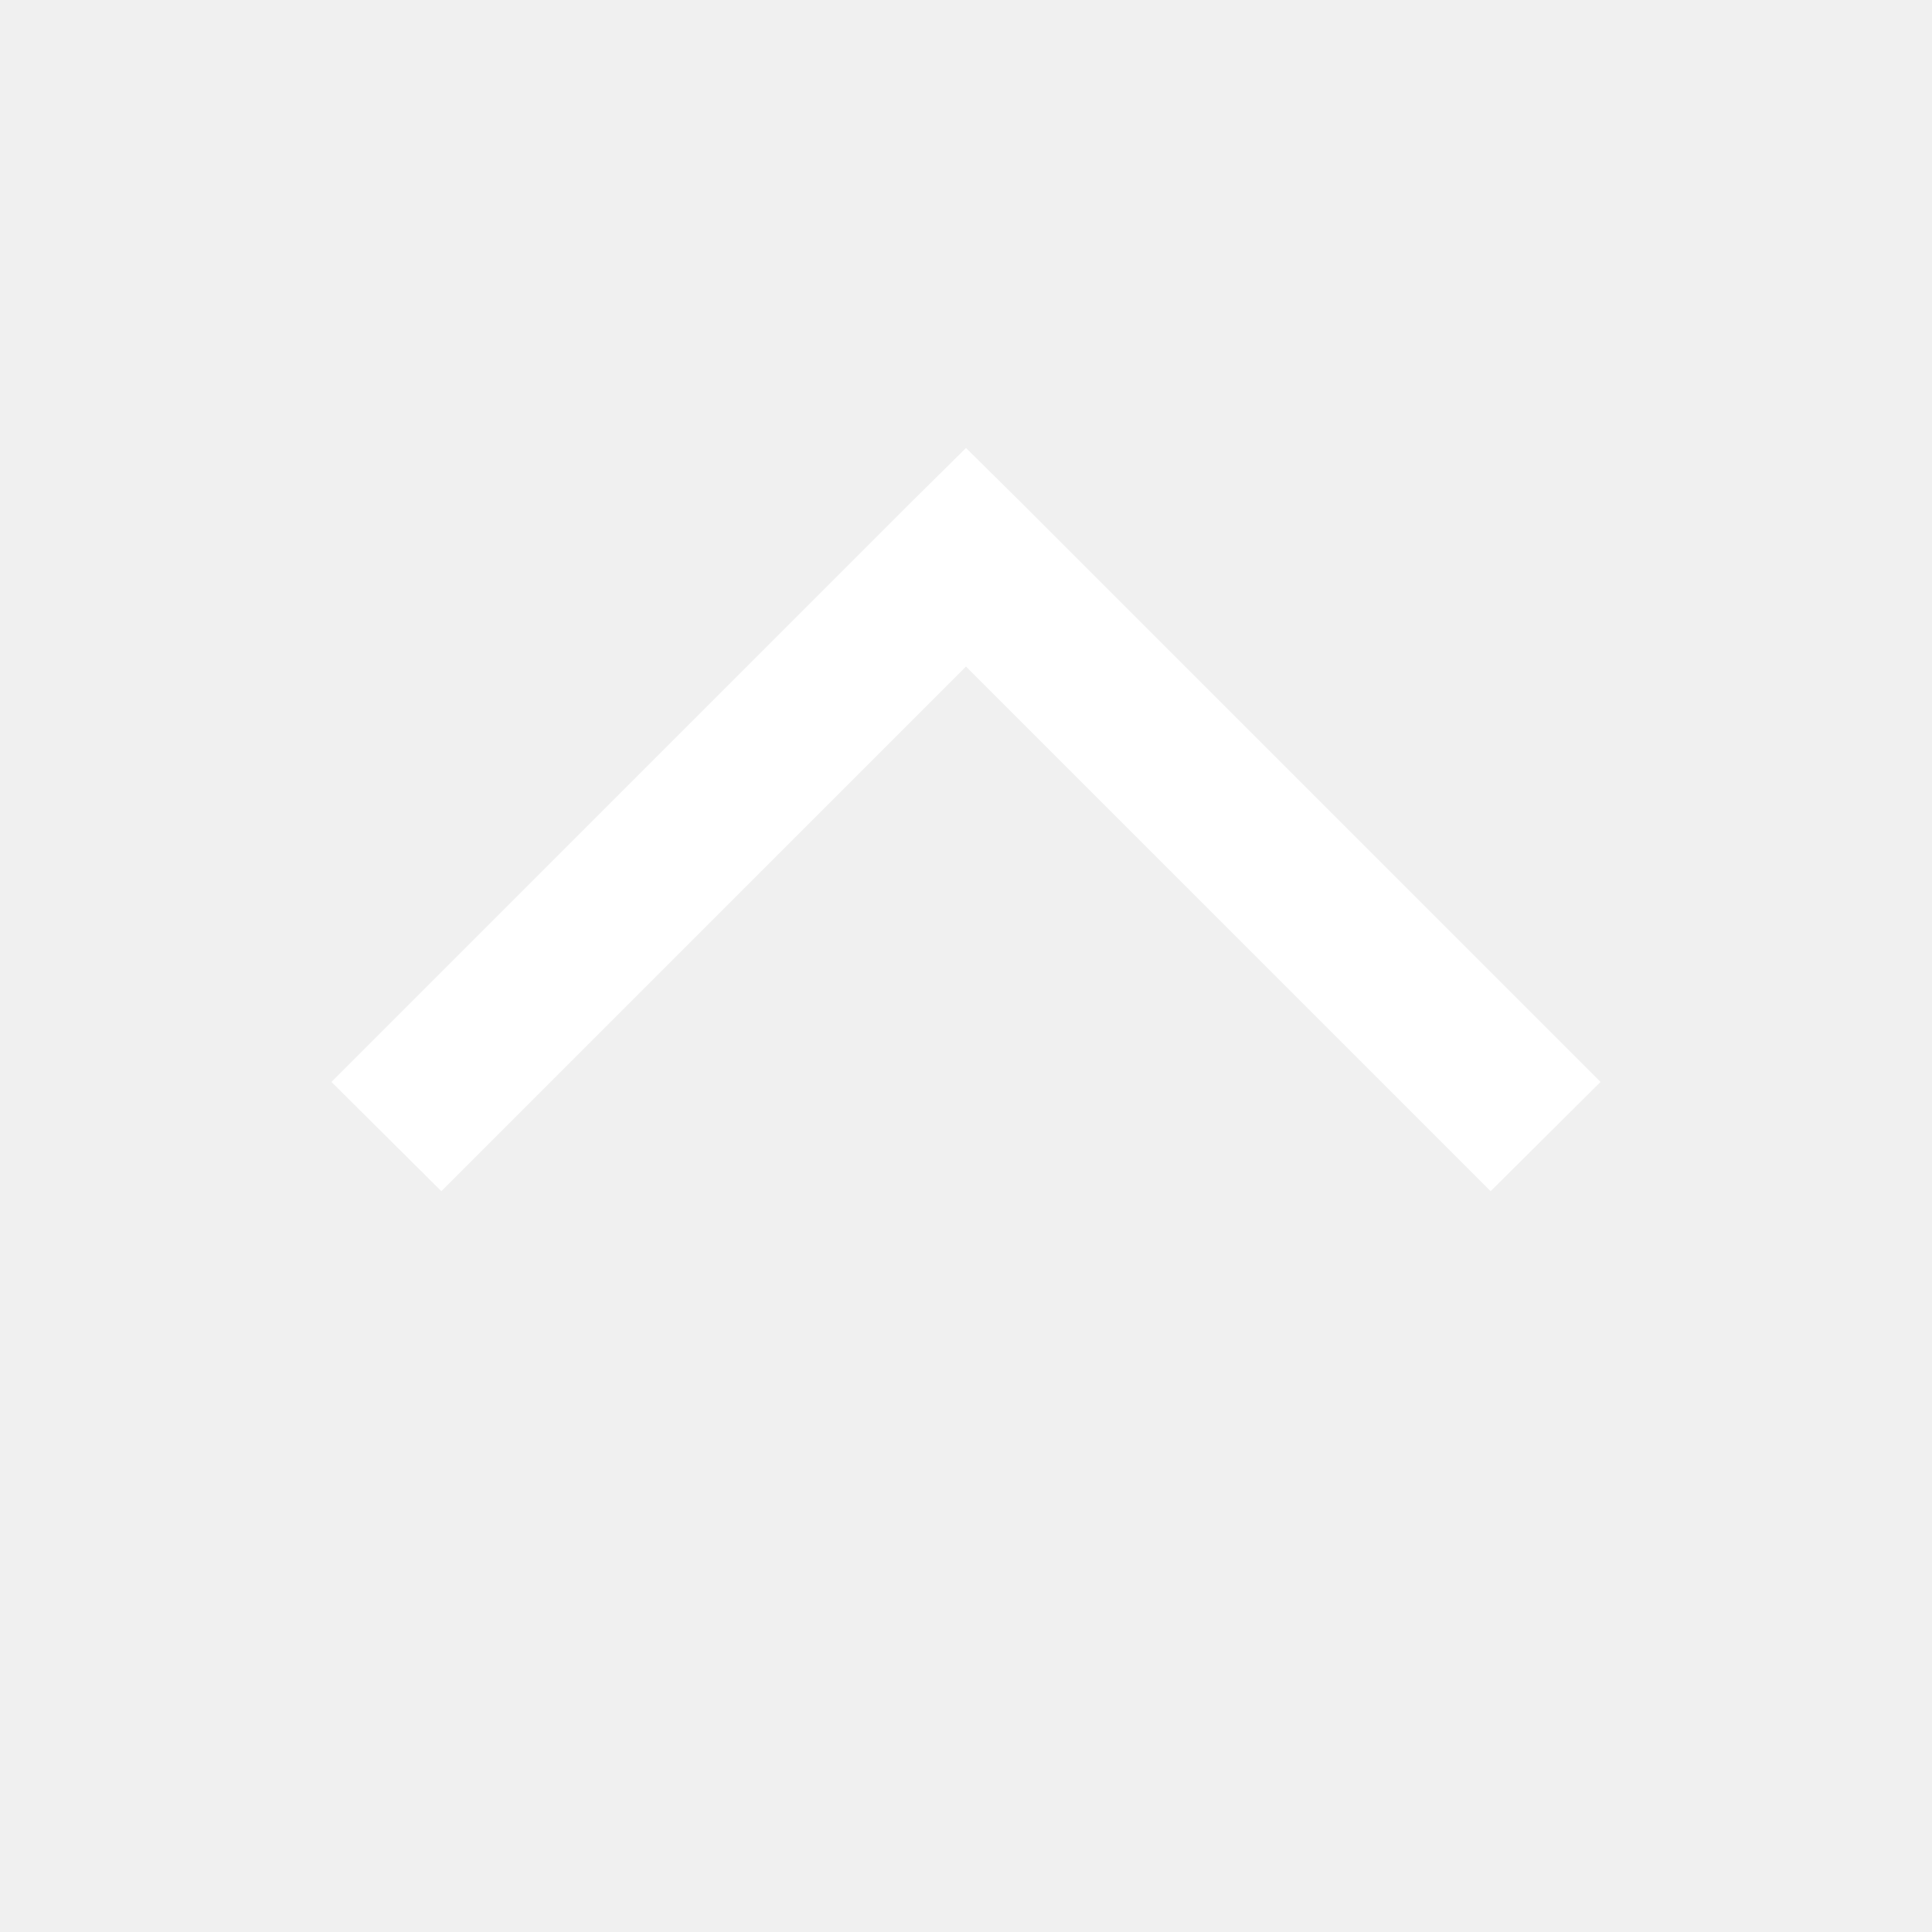
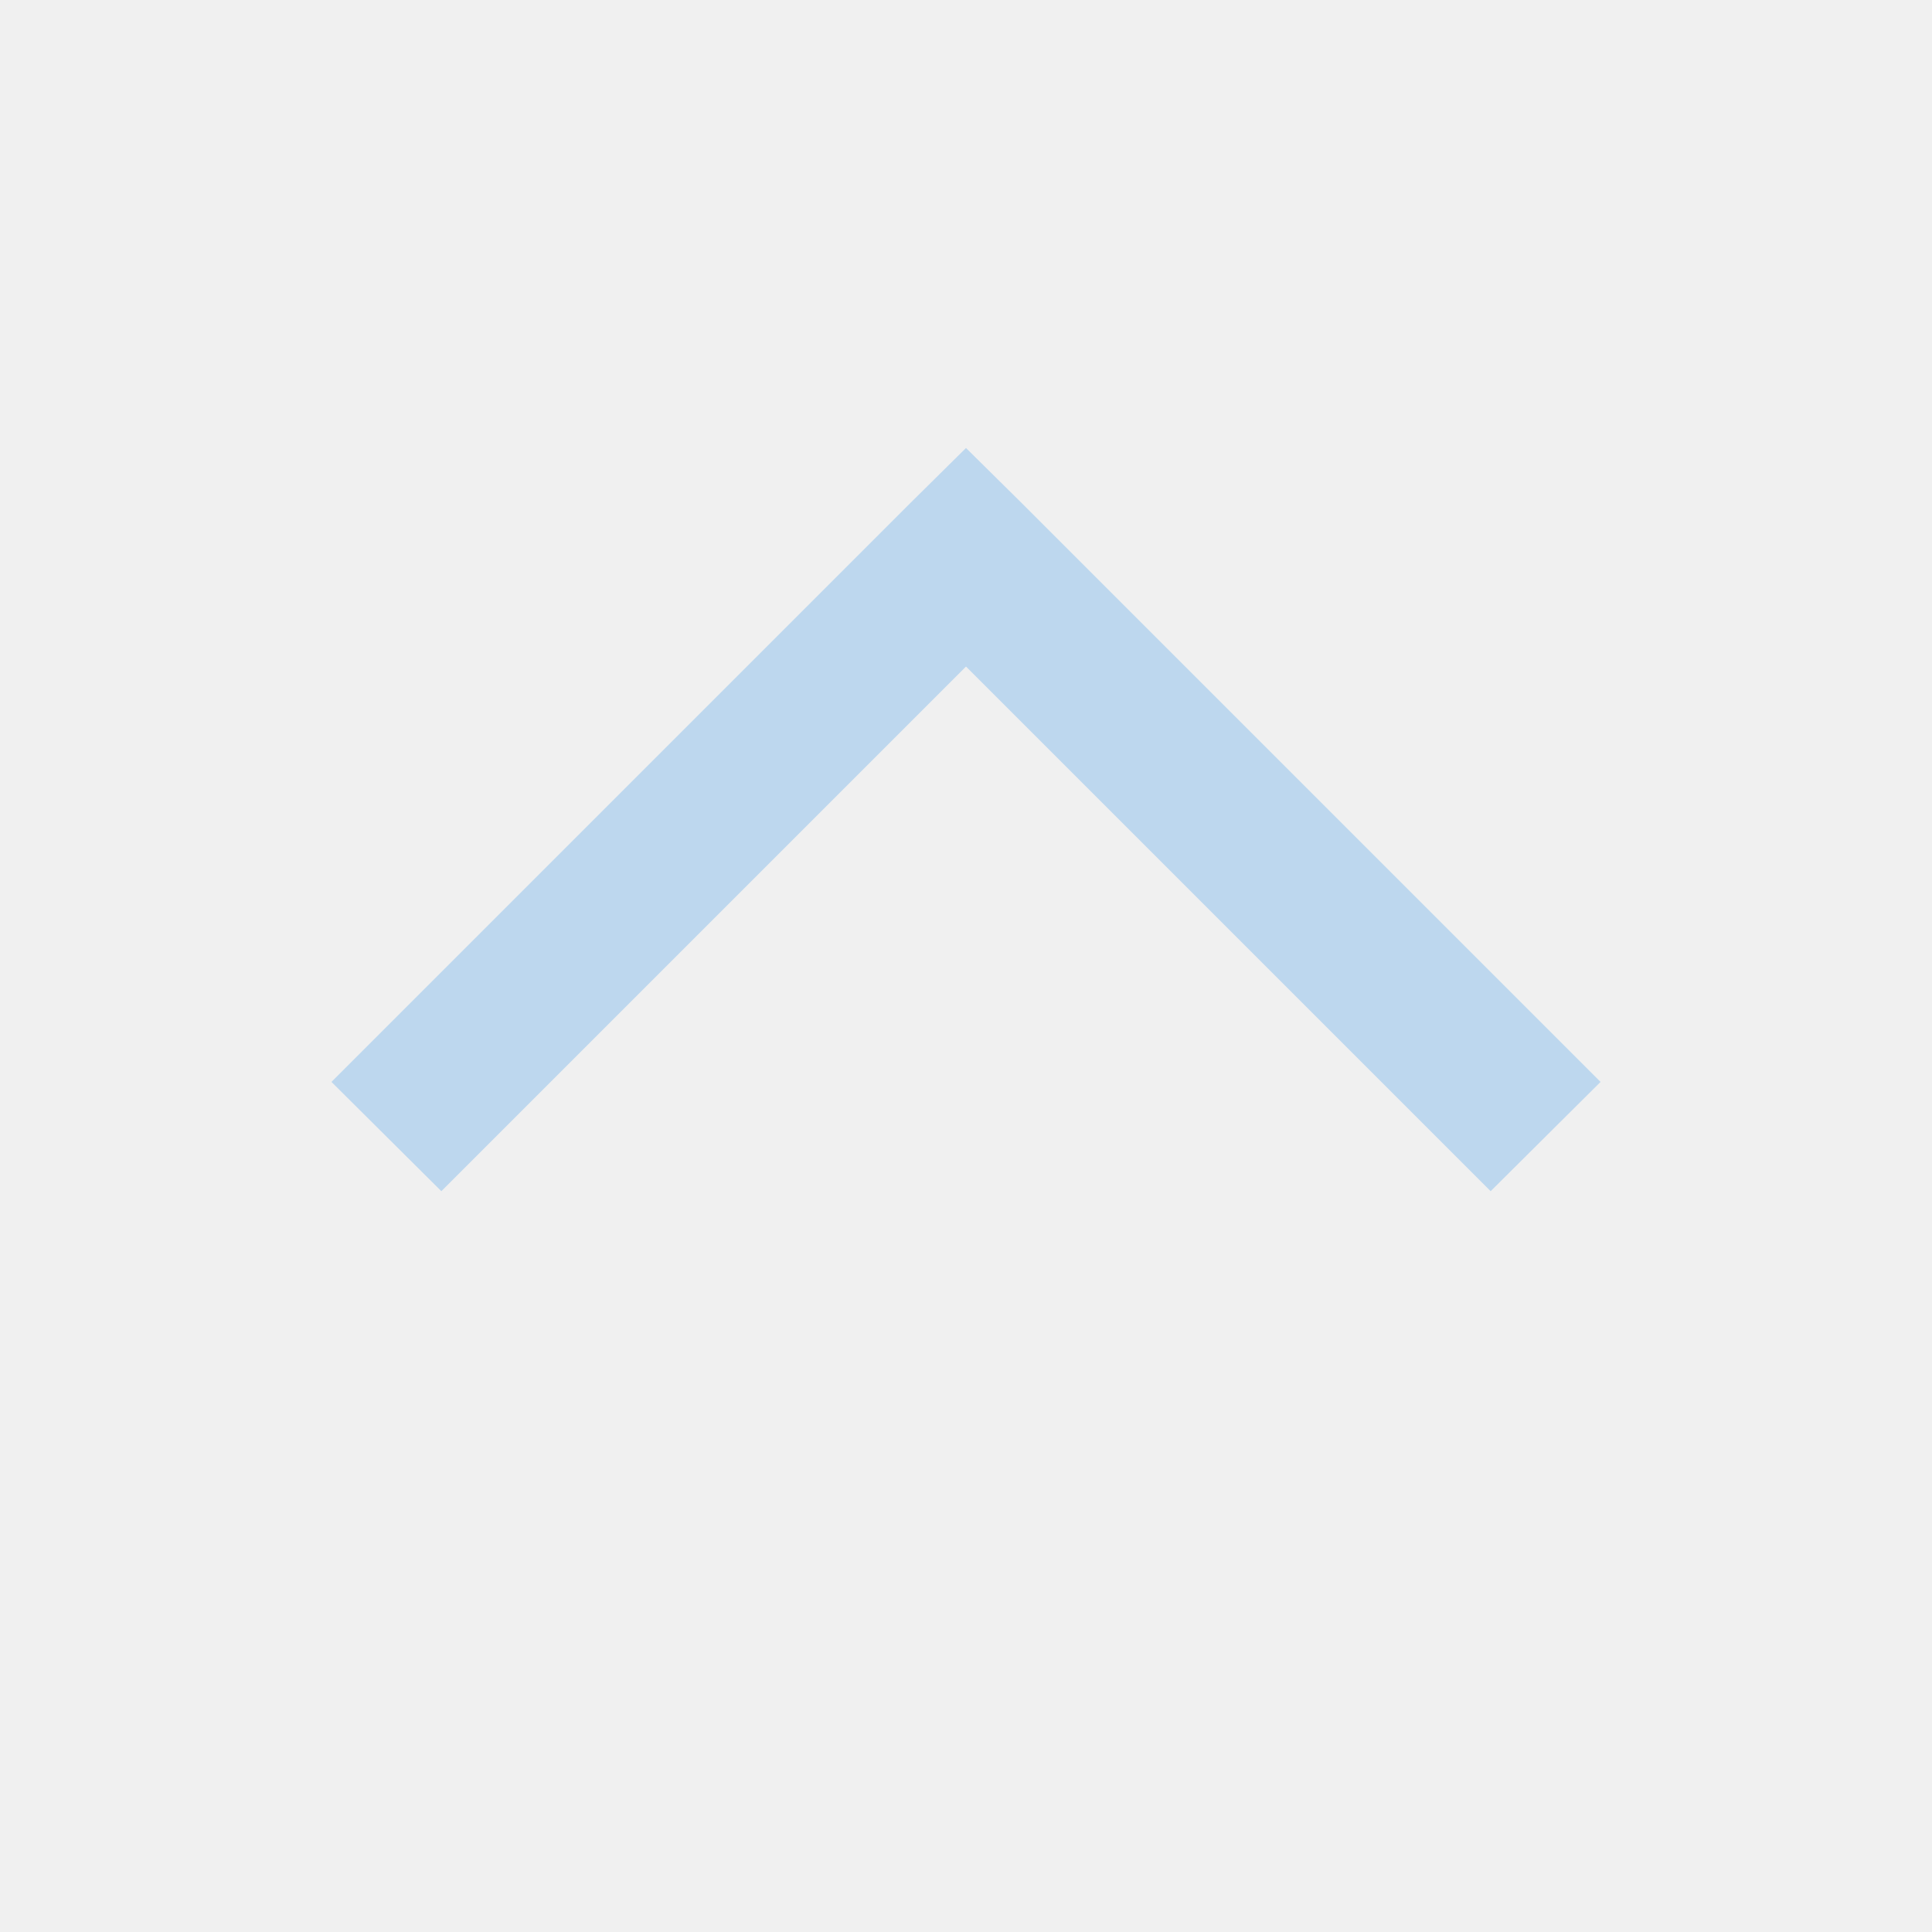
- <svg xmlns="http://www.w3.org/2000/svg" fill="#FFFFFF" width="100pt" height="100pt" version="1.1" viewBox="0 0 100 100">
+ <svg xmlns="http://www.w3.org/2000/svg" fill="#BDD7EE" width="100pt" height="100pt" version="1.1" viewBox="0 0 100 100">
  <path d="m50 23.188-2.844 2.812-30 30 5.688 5.656 27.156-27.156 27.156 27.156 5.688-5.656-30-30z" />
</svg>
